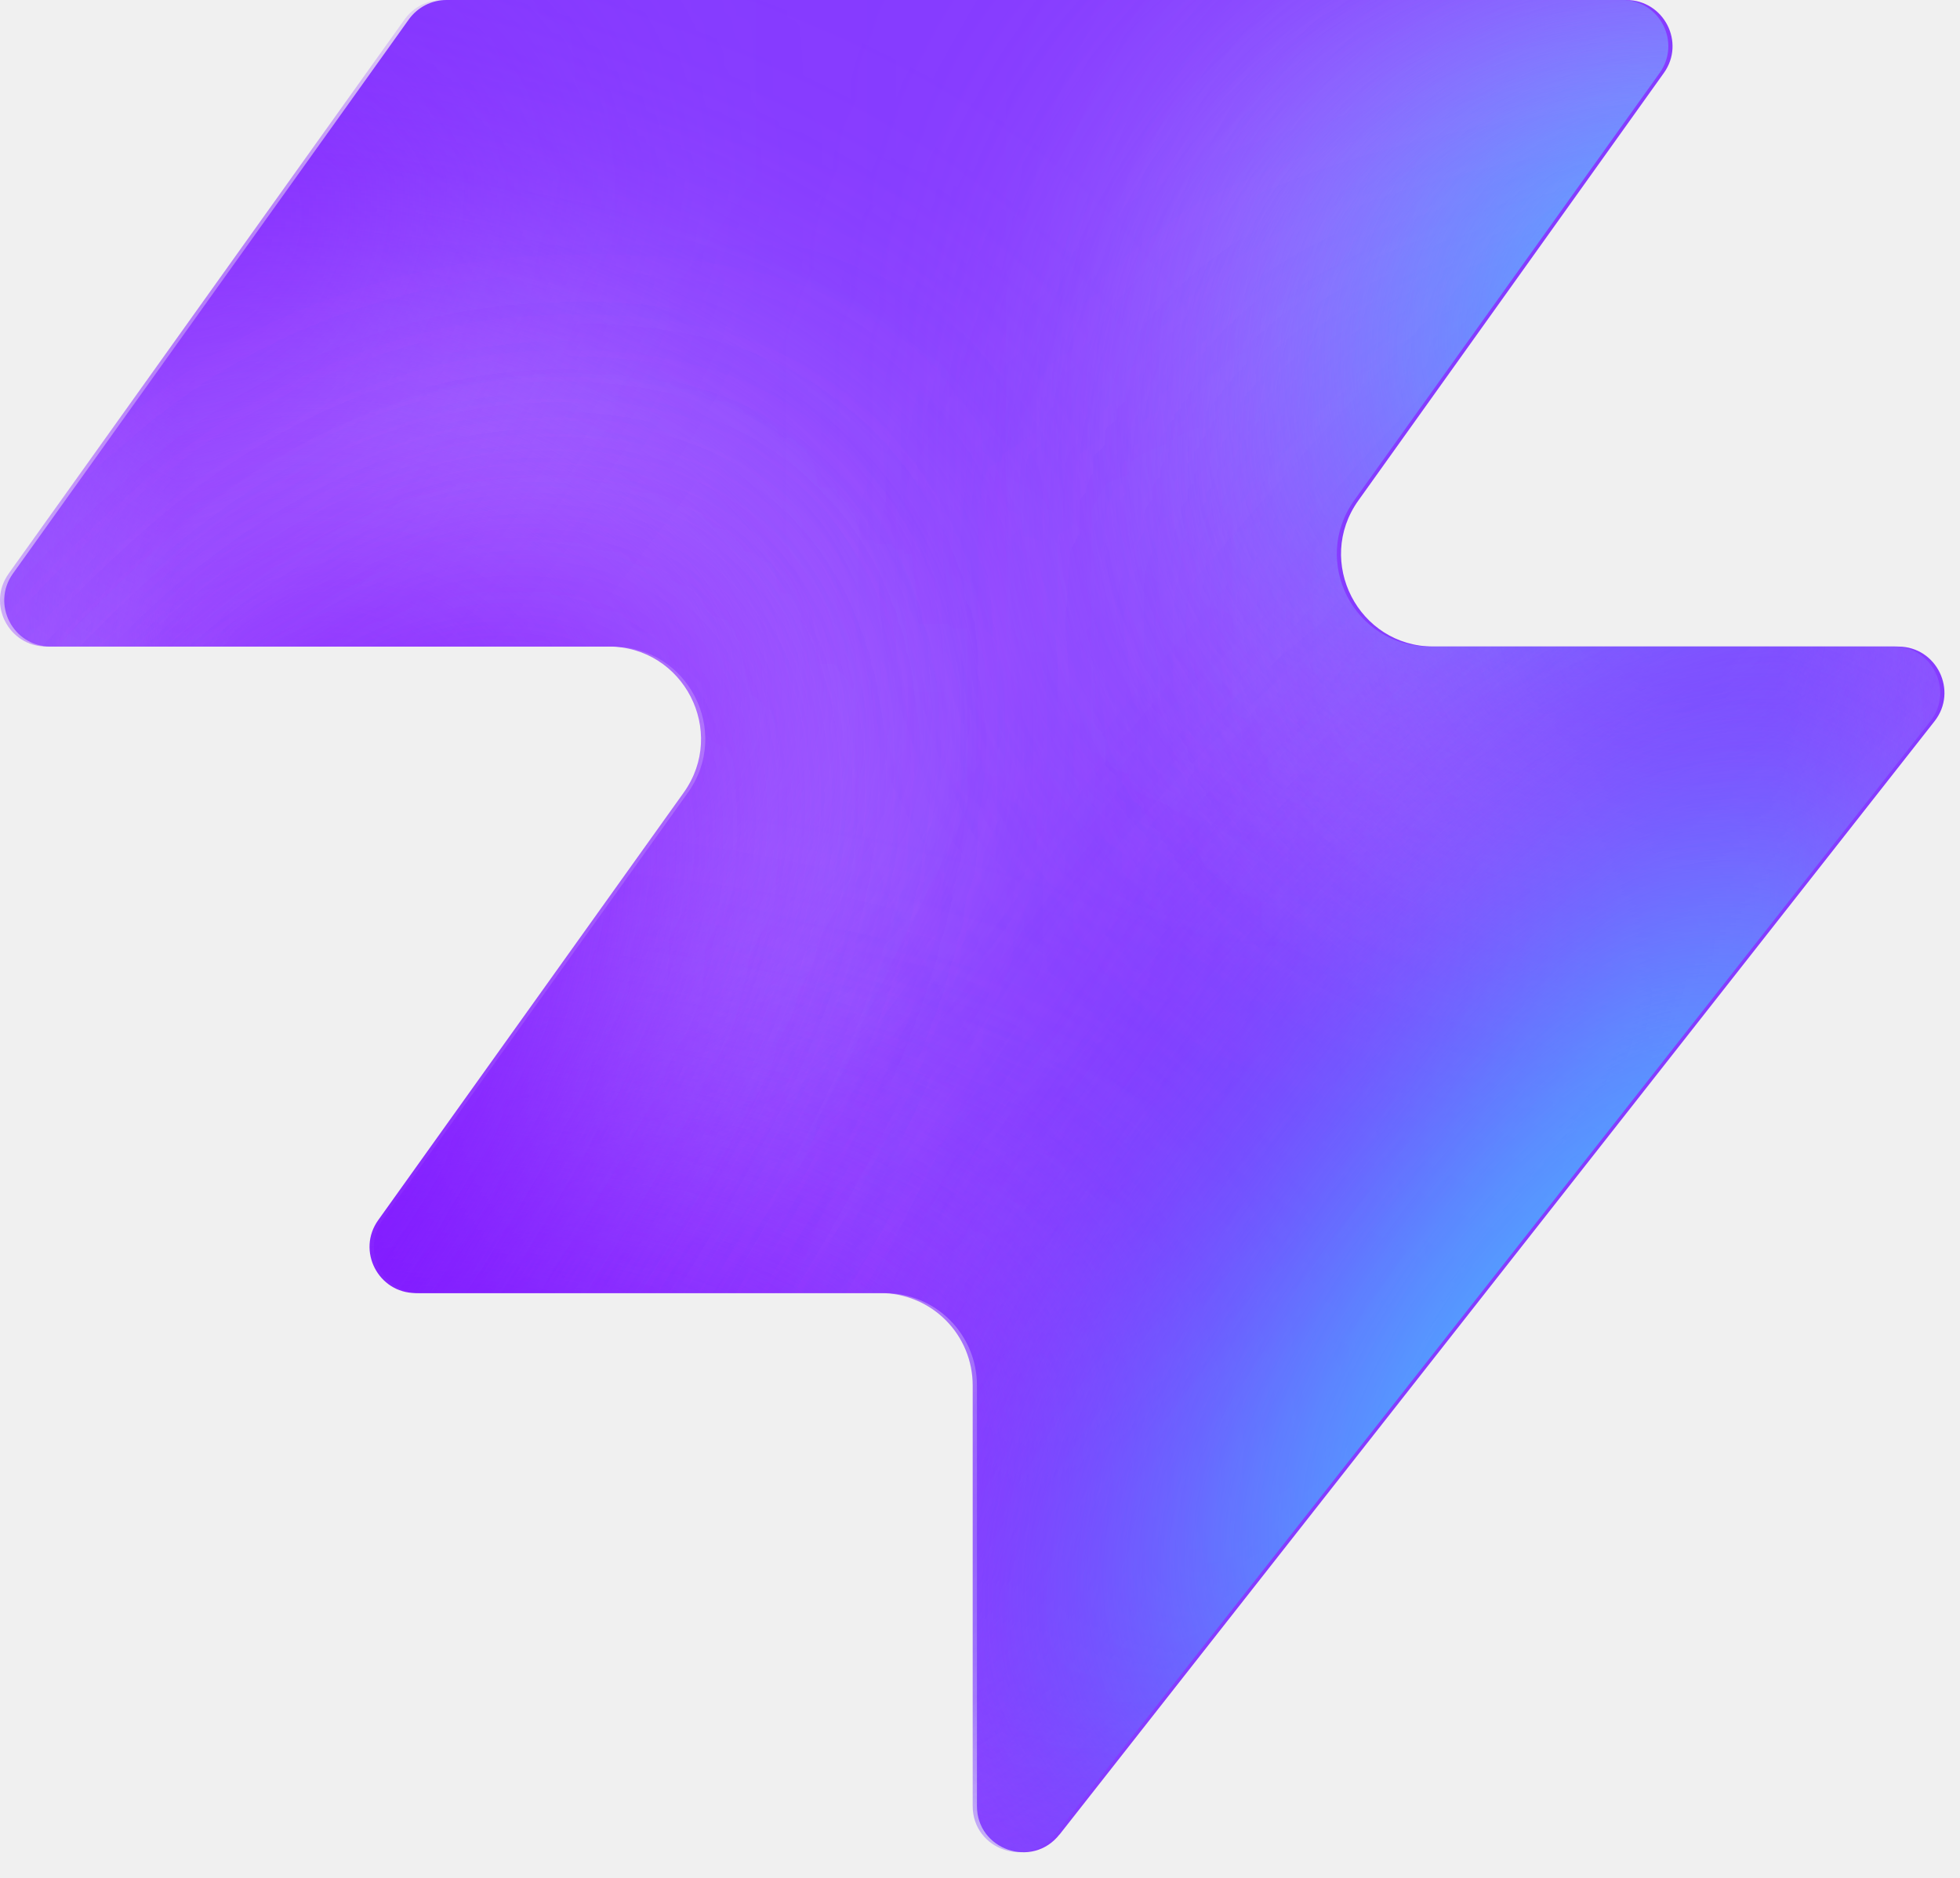
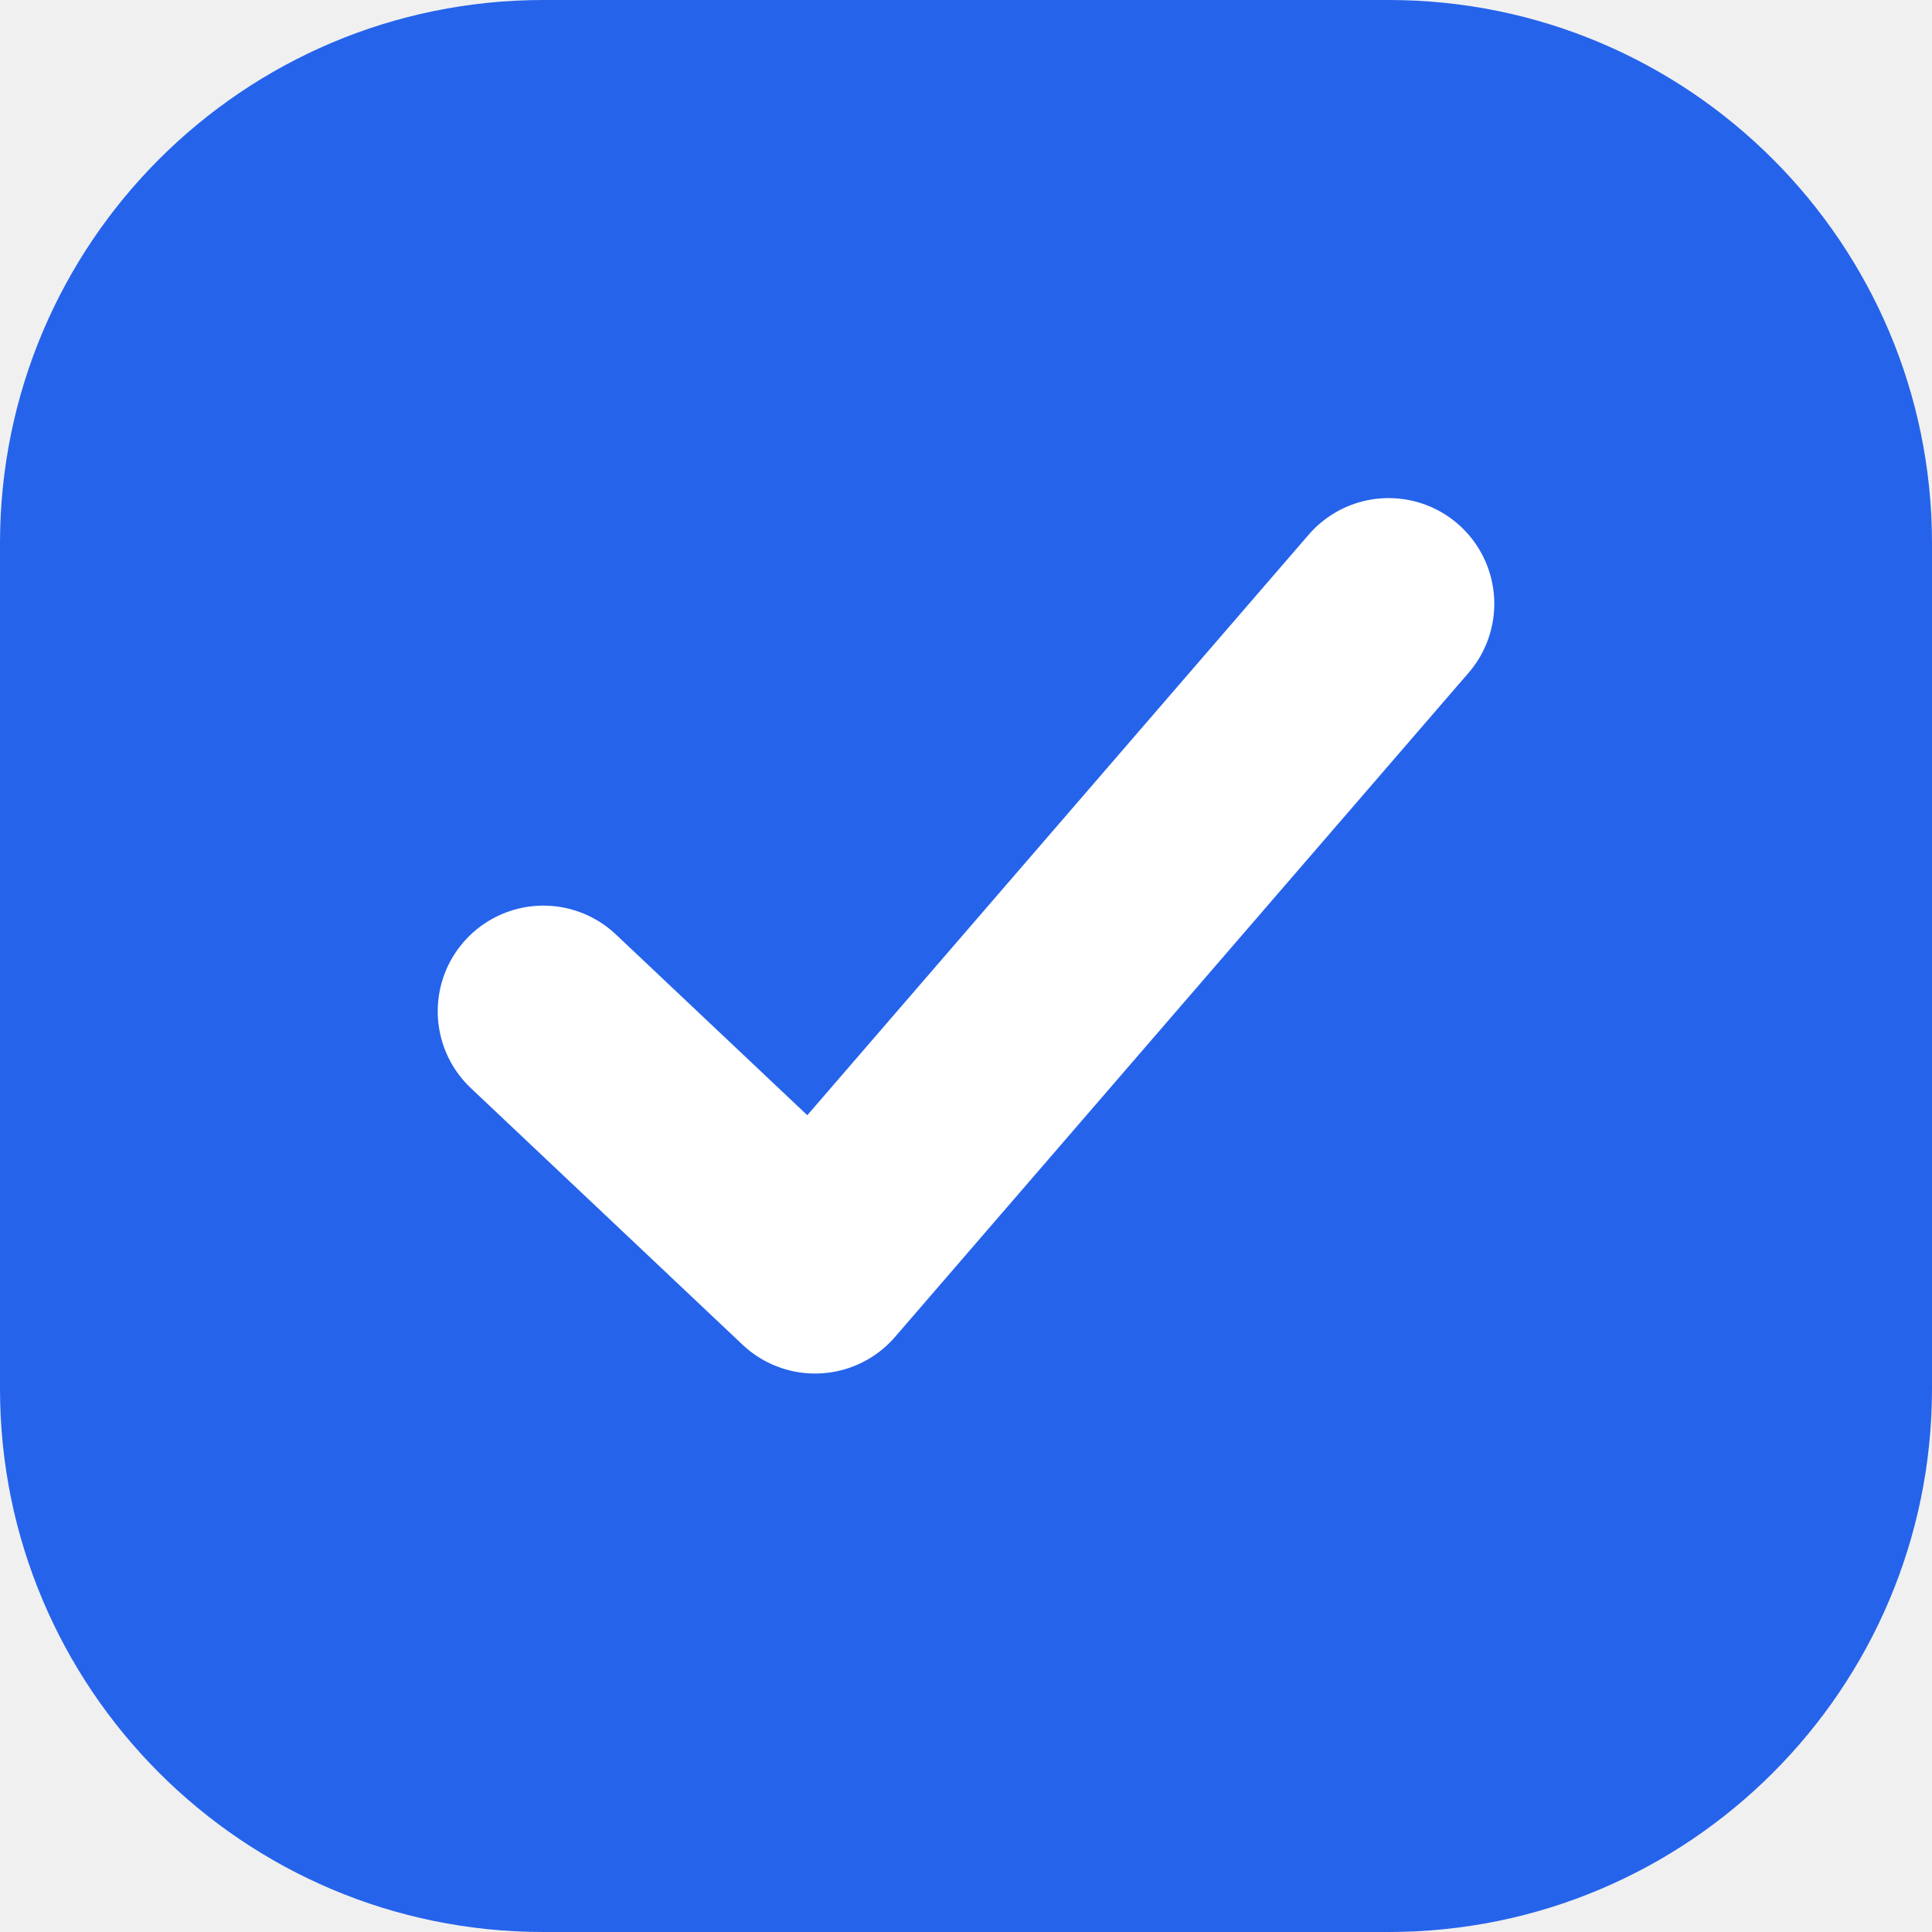
- <svg xmlns="http://www.w3.org/2000/svg" width="48" height="46" fill="none" viewBox="0 0 48 46">
-   <path fill="#863bff" d="M25.946 44.938c-.664.845-2.021.375-2.021-.698V33.937a2.26 2.26 0 0 0-2.262-2.262H10.287c-.92 0-1.456-1.04-.92-1.788l7.48-10.471c1.07-1.497 0-3.578-1.842-3.578H1.237c-.92 0-1.456-1.04-.92-1.788L10.013.474c.214-.297.556-.474.92-.474h28.894c.92 0 1.456 1.04.92 1.788l-7.48 10.471c-1.07 1.498 0 3.579 1.842 3.579h11.377c.943 0 1.473 1.088.89 1.83L25.947 44.94z" style="fill:#863bff;fill:color(display-p3 .525 .23 1);fill-opacity:1" />
-   <mask id="a" width="48" height="46" x="0" y="0" maskUnits="userSpaceOnUse" style="mask-type:alpha">
-     <path fill="#000" d="M25.842 44.938c-.664.844-2.021.375-2.021-.698V33.937a2.26 2.26 0 0 0-2.262-2.262H10.183c-.92 0-1.456-1.04-.92-1.788l7.48-10.471c1.07-1.498 0-3.579-1.842-3.579H1.133c-.92 0-1.456-1.04-.92-1.787L9.91.473c.214-.297.556-.474.92-.474h28.894c.92 0 1.456 1.04.92 1.788l-7.48 10.471c-1.07 1.498 0 3.578 1.842 3.578h11.377c.943 0 1.473 1.088.89 1.832L25.843 44.94z" style="fill:#000;fill-opacity:1" />
-   </mask>
-   <g mask="url(#a)">
-     <g filter="url(#b)">
-       <ellipse cx="5.508" cy="14.704" fill="#ede6ff" rx="5.508" ry="14.704" style="fill:#ede6ff;fill:color(display-p3 .927 .903 1);fill-opacity:1" transform="matrix(.00324 1 1 -.00324 -4.47 31.516)" />
-     </g>
-     <g filter="url(#c)">
-       <ellipse cx="10.399" cy="29.851" fill="#ede6ff" rx="10.399" ry="29.851" style="fill:#ede6ff;fill:color(display-p3 .927 .903 1);fill-opacity:1" transform="matrix(.00324 1 1 -.00324 -39.328 7.883)" />
-     </g>
-     <g filter="url(#d)">
-       <ellipse cx="5.508" cy="30.487" fill="#7e14ff" rx="5.508" ry="30.487" style="fill:#7e14ff;fill:color(display-p3 .492 .077 1);fill-opacity:1" transform="rotate(89.814 -25.913 -14.639)scale(1 -1)" />
-     </g>
-     <g filter="url(#e)">
-       <ellipse cx="5.508" cy="30.599" fill="#7e14ff" rx="5.508" ry="30.599" style="fill:#7e14ff;fill:color(display-p3 .492 .077 1);fill-opacity:1" transform="rotate(89.814 -32.644 -3.334)scale(1 -1)" />
-     </g>
-     <g filter="url(#f)">
-       <ellipse cx="5.508" cy="30.599" fill="#7e14ff" rx="5.508" ry="30.599" style="fill:#7e14ff;fill:color(display-p3 .492 .077 1);fill-opacity:1" transform="matrix(.00324 1 1 -.00324 -34.34 30.47)" />
-     </g>
-     <g filter="url(#g)">
-       <ellipse cx="14.072" cy="22.078" fill="#ede6ff" rx="14.072" ry="22.078" style="fill:#ede6ff;fill:color(display-p3 .927 .903 1);fill-opacity:1" transform="rotate(93.35 24.506 48.493)scale(-1 1)" />
-     </g>
-     <g filter="url(#h)">
-       <ellipse cx="3.47" cy="21.501" fill="#7e14ff" rx="3.47" ry="21.501" style="fill:#7e14ff;fill:color(display-p3 .492 .077 1);fill-opacity:1" transform="rotate(89.009 28.708 47.59)scale(-1 1)" />
-     </g>
-     <g filter="url(#i)">
-       <ellipse cx="3.47" cy="21.501" fill="#7e14ff" rx="3.47" ry="21.501" style="fill:#7e14ff;fill:color(display-p3 .492 .077 1);fill-opacity:1" transform="rotate(89.009 28.708 47.59)scale(-1 1)" />
-     </g>
-     <g filter="url(#j)">
-       <ellipse cx=".387" cy="8.972" fill="#7e14ff" rx="4.407" ry="29.108" style="fill:#7e14ff;fill:color(display-p3 .492 .077 1);fill-opacity:1" transform="rotate(39.51 .387 8.972)" />
-     </g>
-     <g filter="url(#k)">
-       <ellipse cx="47.523" cy="-6.092" fill="#7e14ff" rx="4.407" ry="29.108" style="fill:#7e14ff;fill:color(display-p3 .492 .077 1);fill-opacity:1" transform="rotate(37.892 47.523 -6.092)" />
-     </g>
-     <g filter="url(#l)">
-       <ellipse cx="41.412" cy="6.333" fill="#47bfff" rx="5.971" ry="9.665" style="fill:#47bfff;fill:color(display-p3 .28 .748 1);fill-opacity:1" transform="rotate(37.892 41.412 6.333)" />
-     </g>
-     <g filter="url(#m)">
-       <ellipse cx="-1.879" cy="38.332" fill="#7e14ff" rx="4.407" ry="29.108" style="fill:#7e14ff;fill:color(display-p3 .492 .077 1);fill-opacity:1" transform="rotate(37.892 -1.88 38.332)" />
-     </g>
-     <g filter="url(#n)">
-       <ellipse cx="-1.879" cy="38.332" fill="#7e14ff" rx="4.407" ry="29.108" style="fill:#7e14ff;fill:color(display-p3 .492 .077 1);fill-opacity:1" transform="rotate(37.892 -1.88 38.332)" />
-     </g>
-     <g filter="url(#o)">
-       <ellipse cx="35.651" cy="29.907" fill="#7e14ff" rx="4.407" ry="29.108" style="fill:#7e14ff;fill:color(display-p3 .492 .077 1);fill-opacity:1" transform="rotate(37.892 35.651 29.907)" />
-     </g>
-     <g filter="url(#p)">
-       <ellipse cx="38.418" cy="32.4" fill="#47bfff" rx="5.971" ry="15.297" style="fill:#47bfff;fill:color(display-p3 .28 .748 1);fill-opacity:1" transform="rotate(37.892 38.418 32.4)" />
-     </g>
-   </g>
-   <defs>
-     <filter id="b" width="60.045" height="41.654" x="-19.77" y="16.149" color-interpolation-filters="sRGB" filterUnits="userSpaceOnUse">
-       <feFlood flood-opacity="0" result="BackgroundImageFix" />
-       <feBlend in="SourceGraphic" in2="BackgroundImageFix" result="shape" />
-       <feGaussianBlur result="effect1_foregroundBlur_2002_17158" stdDeviation="7.659" />
-     </filter>
-     <filter id="c" width="90.34" height="51.437" x="-54.613" y="-7.533" color-interpolation-filters="sRGB" filterUnits="userSpaceOnUse">
-       <feFlood flood-opacity="0" result="BackgroundImageFix" />
-       <feBlend in="SourceGraphic" in2="BackgroundImageFix" result="shape" />
-       <feGaussianBlur result="effect1_foregroundBlur_2002_17158" stdDeviation="7.659" />
-     </filter>
-     <filter id="d" width="79.355" height="29.4" x="-49.64" y="2.03" color-interpolation-filters="sRGB" filterUnits="userSpaceOnUse">
-       <feFlood flood-opacity="0" result="BackgroundImageFix" />
-       <feBlend in="SourceGraphic" in2="BackgroundImageFix" result="shape" />
-       <feGaussianBlur result="effect1_foregroundBlur_2002_17158" stdDeviation="4.596" />
-     </filter>
-     <filter id="e" width="79.579" height="29.4" x="-45.045" y="20.029" color-interpolation-filters="sRGB" filterUnits="userSpaceOnUse">
-       <feFlood flood-opacity="0" result="BackgroundImageFix" />
-       <feBlend in="SourceGraphic" in2="BackgroundImageFix" result="shape" />
-       <feGaussianBlur result="effect1_foregroundBlur_2002_17158" stdDeviation="4.596" />
-     </filter>
-     <filter id="f" width="79.579" height="29.4" x="-43.513" y="21.178" color-interpolation-filters="sRGB" filterUnits="userSpaceOnUse">
-       <feFlood flood-opacity="0" result="BackgroundImageFix" />
-       <feBlend in="SourceGraphic" in2="BackgroundImageFix" result="shape" />
-       <feGaussianBlur result="effect1_foregroundBlur_2002_17158" stdDeviation="4.596" />
-     </filter>
-     <filter id="g" width="74.749" height="58.852" x="15.756" y="-17.901" color-interpolation-filters="sRGB" filterUnits="userSpaceOnUse">
-       <feFlood flood-opacity="0" result="BackgroundImageFix" />
-       <feBlend in="SourceGraphic" in2="BackgroundImageFix" result="shape" />
-       <feGaussianBlur result="effect1_foregroundBlur_2002_17158" stdDeviation="7.659" />
-     </filter>
-     <filter id="h" width="61.377" height="25.362" x="23.548" y="2.284" color-interpolation-filters="sRGB" filterUnits="userSpaceOnUse">
-       <feFlood flood-opacity="0" result="BackgroundImageFix" />
-       <feBlend in="SourceGraphic" in2="BackgroundImageFix" result="shape" />
-       <feGaussianBlur result="effect1_foregroundBlur_2002_17158" stdDeviation="4.596" />
-     </filter>
-     <filter id="i" width="61.377" height="25.362" x="23.548" y="2.284" color-interpolation-filters="sRGB" filterUnits="userSpaceOnUse">
-       <feFlood flood-opacity="0" result="BackgroundImageFix" />
-       <feBlend in="SourceGraphic" in2="BackgroundImageFix" result="shape" />
-       <feGaussianBlur result="effect1_foregroundBlur_2002_17158" stdDeviation="4.596" />
-     </filter>
-     <filter id="j" width="56.045" height="63.649" x="-27.636" y="-22.853" color-interpolation-filters="sRGB" filterUnits="userSpaceOnUse">
-       <feFlood flood-opacity="0" result="BackgroundImageFix" />
-       <feBlend in="SourceGraphic" in2="BackgroundImageFix" result="shape" />
-       <feGaussianBlur result="effect1_foregroundBlur_2002_17158" stdDeviation="4.596" />
-     </filter>
-     <filter id="k" width="54.814" height="64.646" x="20.116" y="-38.415" color-interpolation-filters="sRGB" filterUnits="userSpaceOnUse">
-       <feFlood flood-opacity="0" result="BackgroundImageFix" />
-       <feBlend in="SourceGraphic" in2="BackgroundImageFix" result="shape" />
-       <feGaussianBlur result="effect1_foregroundBlur_2002_17158" stdDeviation="4.596" />
-     </filter>
-     <filter id="l" width="33.541" height="35.313" x="24.641" y="-11.323" color-interpolation-filters="sRGB" filterUnits="userSpaceOnUse">
-       <feFlood flood-opacity="0" result="BackgroundImageFix" />
-       <feBlend in="SourceGraphic" in2="BackgroundImageFix" result="shape" />
-       <feGaussianBlur result="effect1_foregroundBlur_2002_17158" stdDeviation="4.596" />
-     </filter>
-     <filter id="m" width="54.814" height="64.646" x="-29.286" y="6.009" color-interpolation-filters="sRGB" filterUnits="userSpaceOnUse">
-       <feFlood flood-opacity="0" result="BackgroundImageFix" />
-       <feBlend in="SourceGraphic" in2="BackgroundImageFix" result="shape" />
-       <feGaussianBlur result="effect1_foregroundBlur_2002_17158" stdDeviation="4.596" />
-     </filter>
-     <filter id="n" width="54.814" height="64.646" x="-29.286" y="6.009" color-interpolation-filters="sRGB" filterUnits="userSpaceOnUse">
-       <feFlood flood-opacity="0" result="BackgroundImageFix" />
-       <feBlend in="SourceGraphic" in2="BackgroundImageFix" result="shape" />
-       <feGaussianBlur result="effect1_foregroundBlur_2002_17158" stdDeviation="4.596" />
-     </filter>
-     <filter id="o" width="54.814" height="64.646" x="8.244" y="-2.416" color-interpolation-filters="sRGB" filterUnits="userSpaceOnUse">
-       <feFlood flood-opacity="0" result="BackgroundImageFix" />
-       <feBlend in="SourceGraphic" in2="BackgroundImageFix" result="shape" />
-       <feGaussianBlur result="effect1_foregroundBlur_2002_17158" stdDeviation="4.596" />
-     </filter>
-     <filter id="p" width="39.409" height="43.623" x="18.713" y="10.588" color-interpolation-filters="sRGB" filterUnits="userSpaceOnUse">
-       <feFlood flood-opacity="0" result="BackgroundImageFix" />
-       <feBlend in="SourceGraphic" in2="BackgroundImageFix" result="shape" />
-       <feGaussianBlur result="effect1_foregroundBlur_2002_17158" stdDeviation="4.596" />
-     </filter>
-   </defs>
+ <svg xmlns="http://www.w3.org/2000/svg" viewBox="0 0 64 64">
+   <rect width="64" height="64" rx="18" fill="#2563eb" />
+   <path d="M18 33.5 27 42l19-22" fill="none" stroke="#fff" stroke-linecap="round" stroke-linejoin="round" stroke-width="7" />
</svg>
